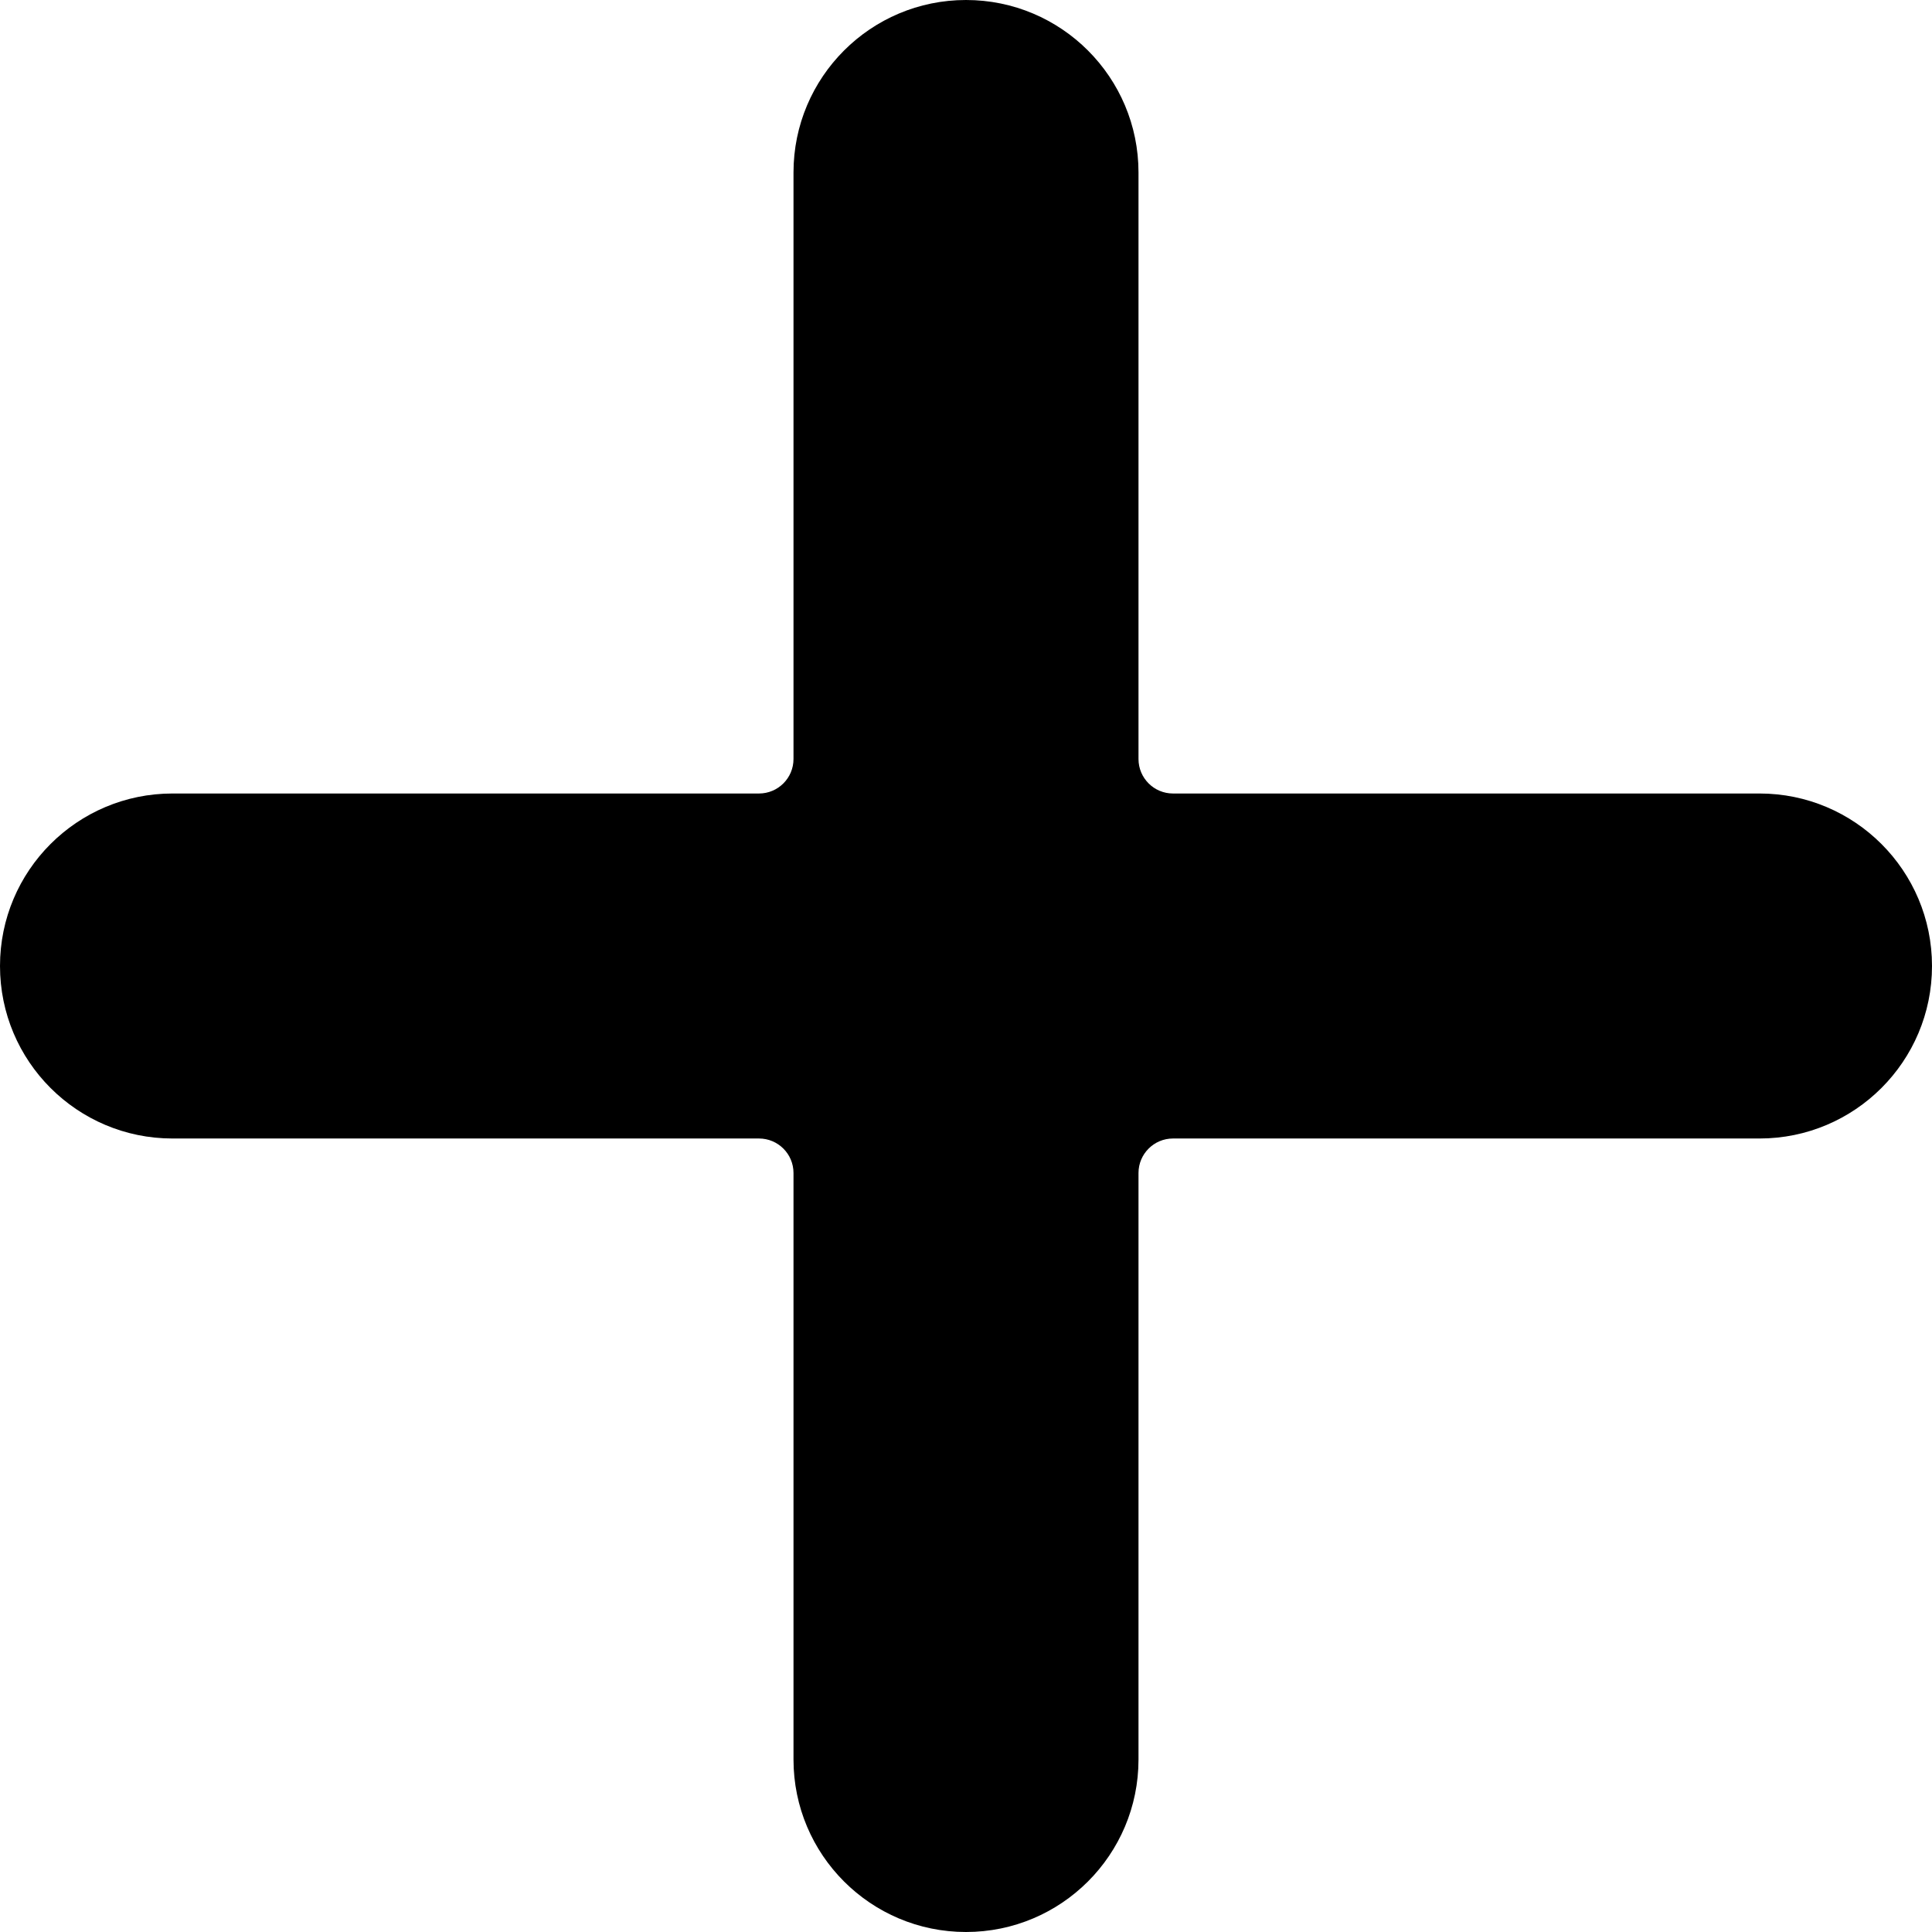
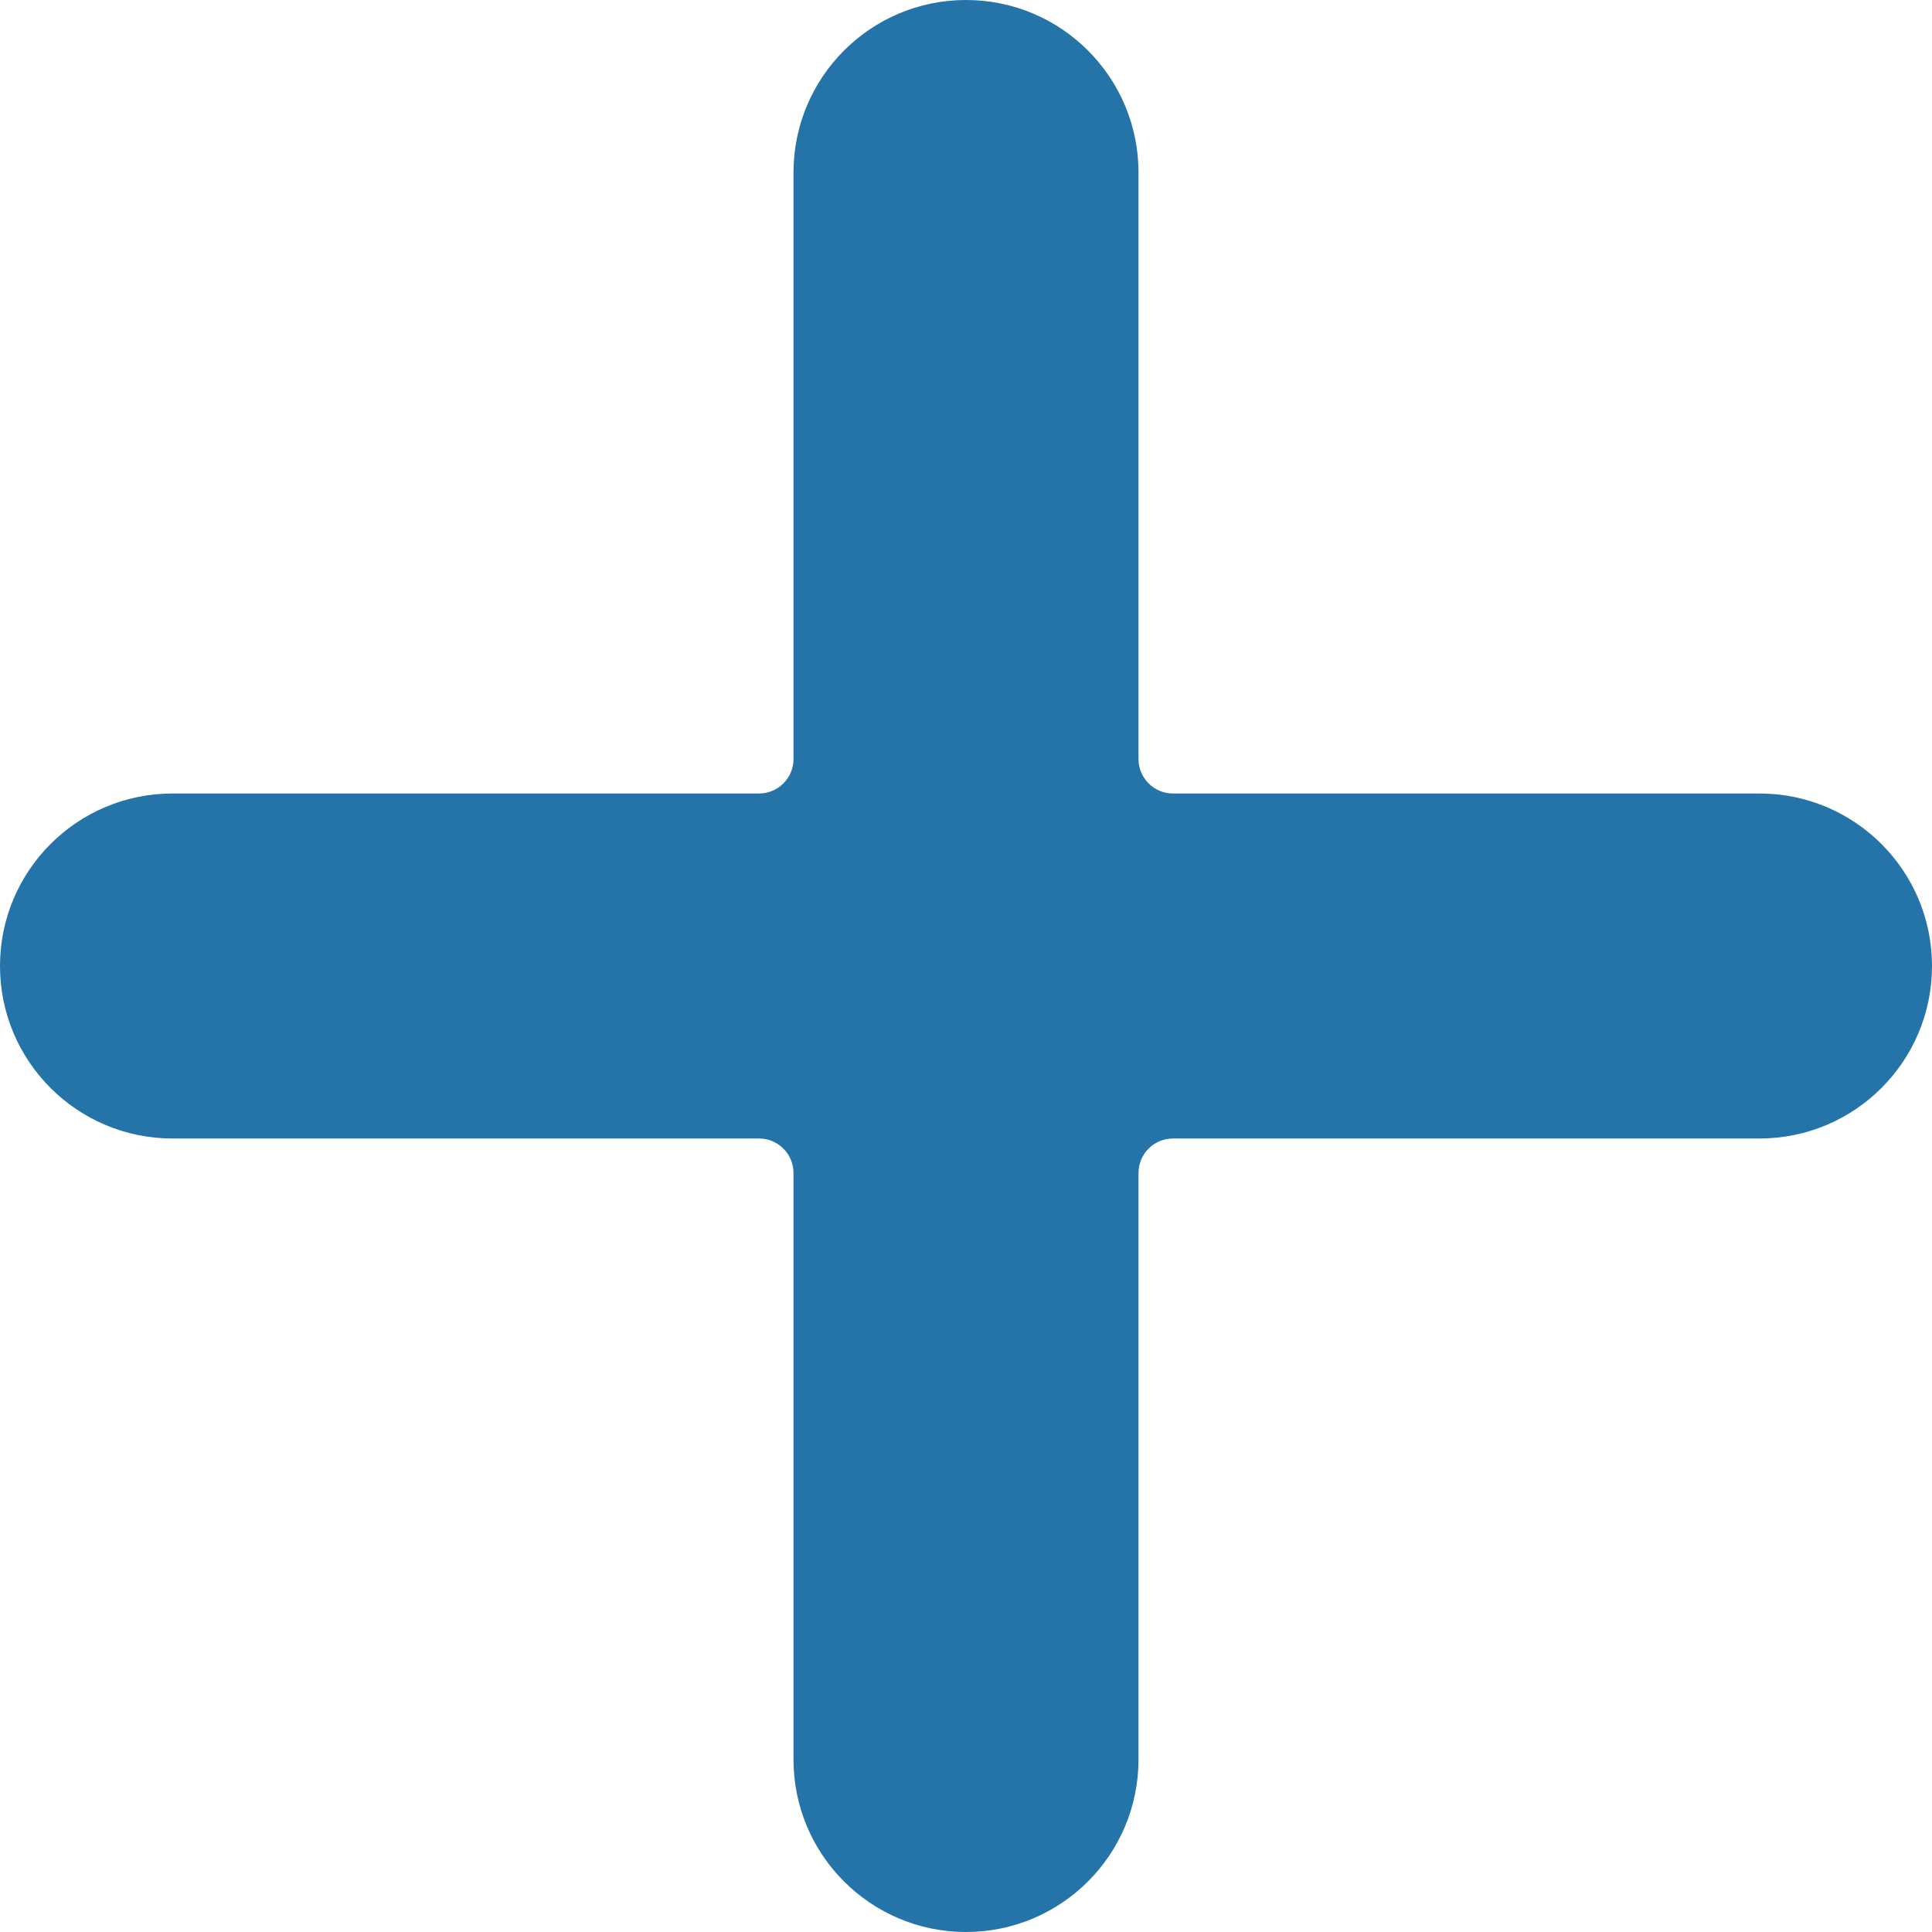
- <svg xmlns="http://www.w3.org/2000/svg" height="448pt" viewBox="0 0 448 448" width="448pt">
+ <svg xmlns="http://www.w3.org/2000/svg" height="448pt" fill="#2574a9" viewBox="0 0 448 448" width="448pt">
  <path d="m408 184h-136c-4.418 0-8-3.582-8-8v-136c0-22.09-17.91-40-40-40s-40 17.91-40 40v136c0 4.418-3.582 8-8 8h-136c-22.09 0-40 17.91-40 40s17.91 40 40 40h136c4.418 0 8 3.582 8 8v136c0 22.09 17.91 40 40 40s40-17.91 40-40v-136c0-4.418 3.582-8 8-8h136c22.09 0 40-17.91 40-40s-17.91-40-40-40zm0 0" />
</svg>
